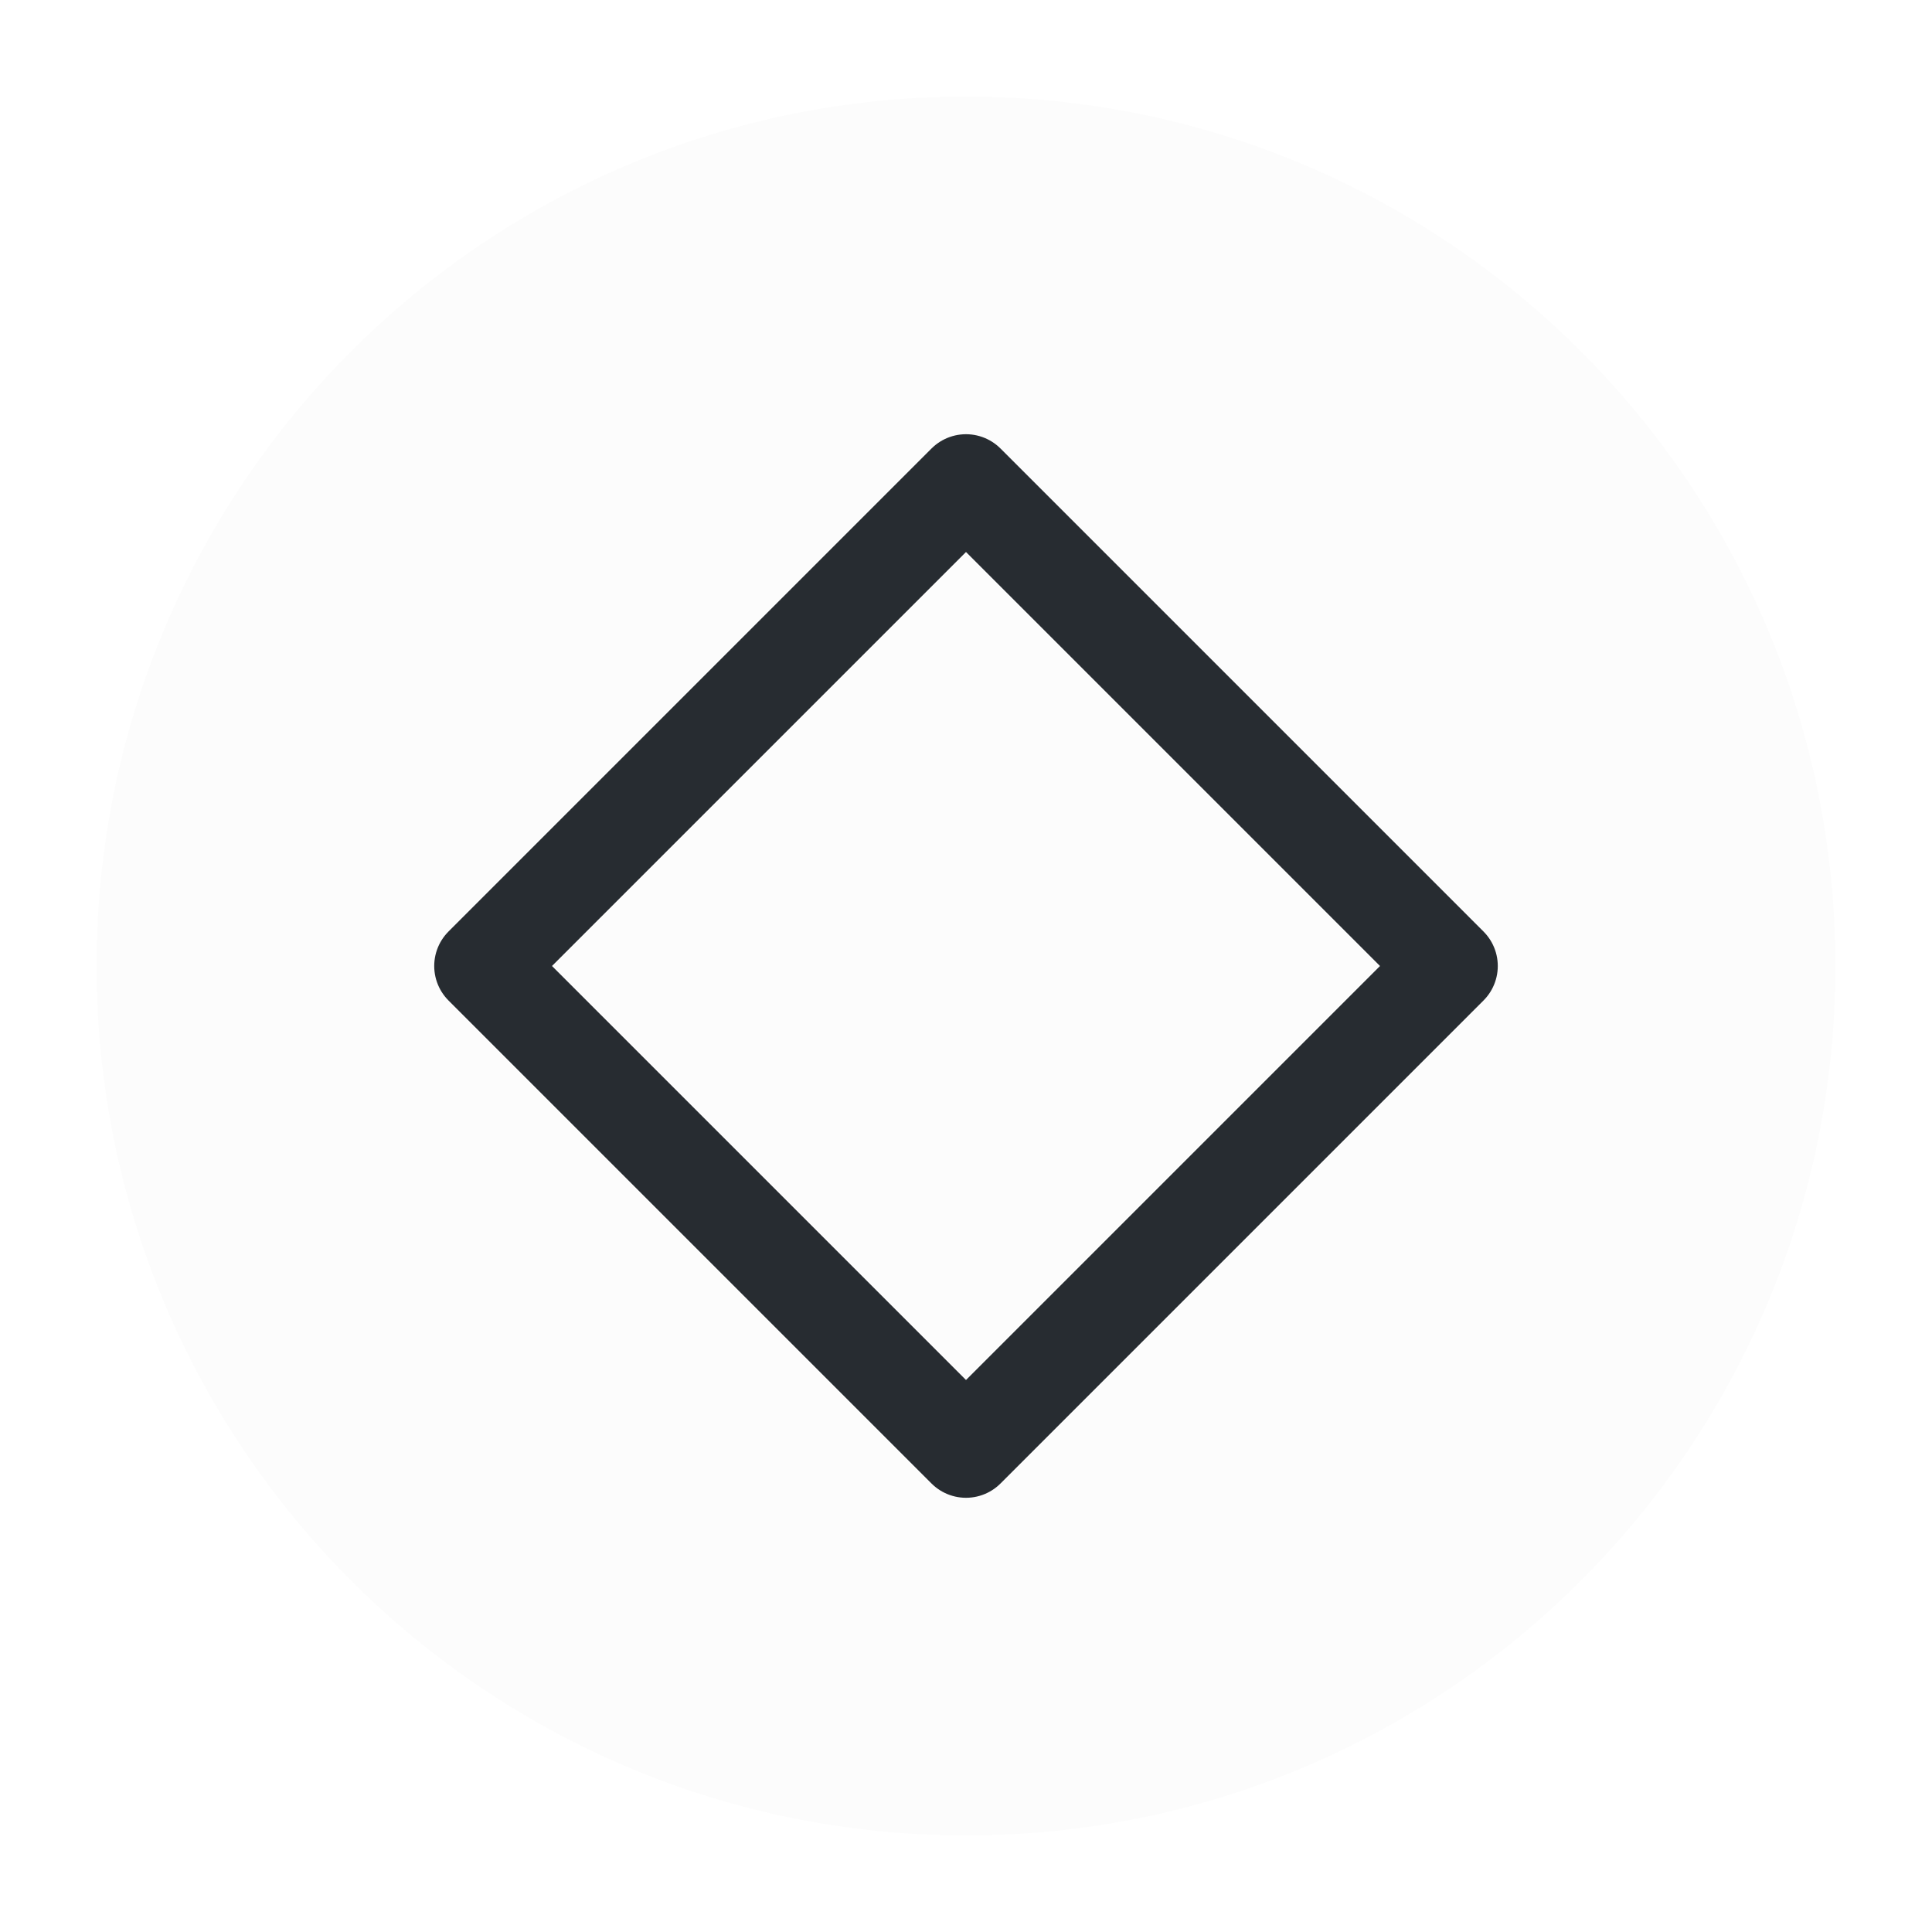
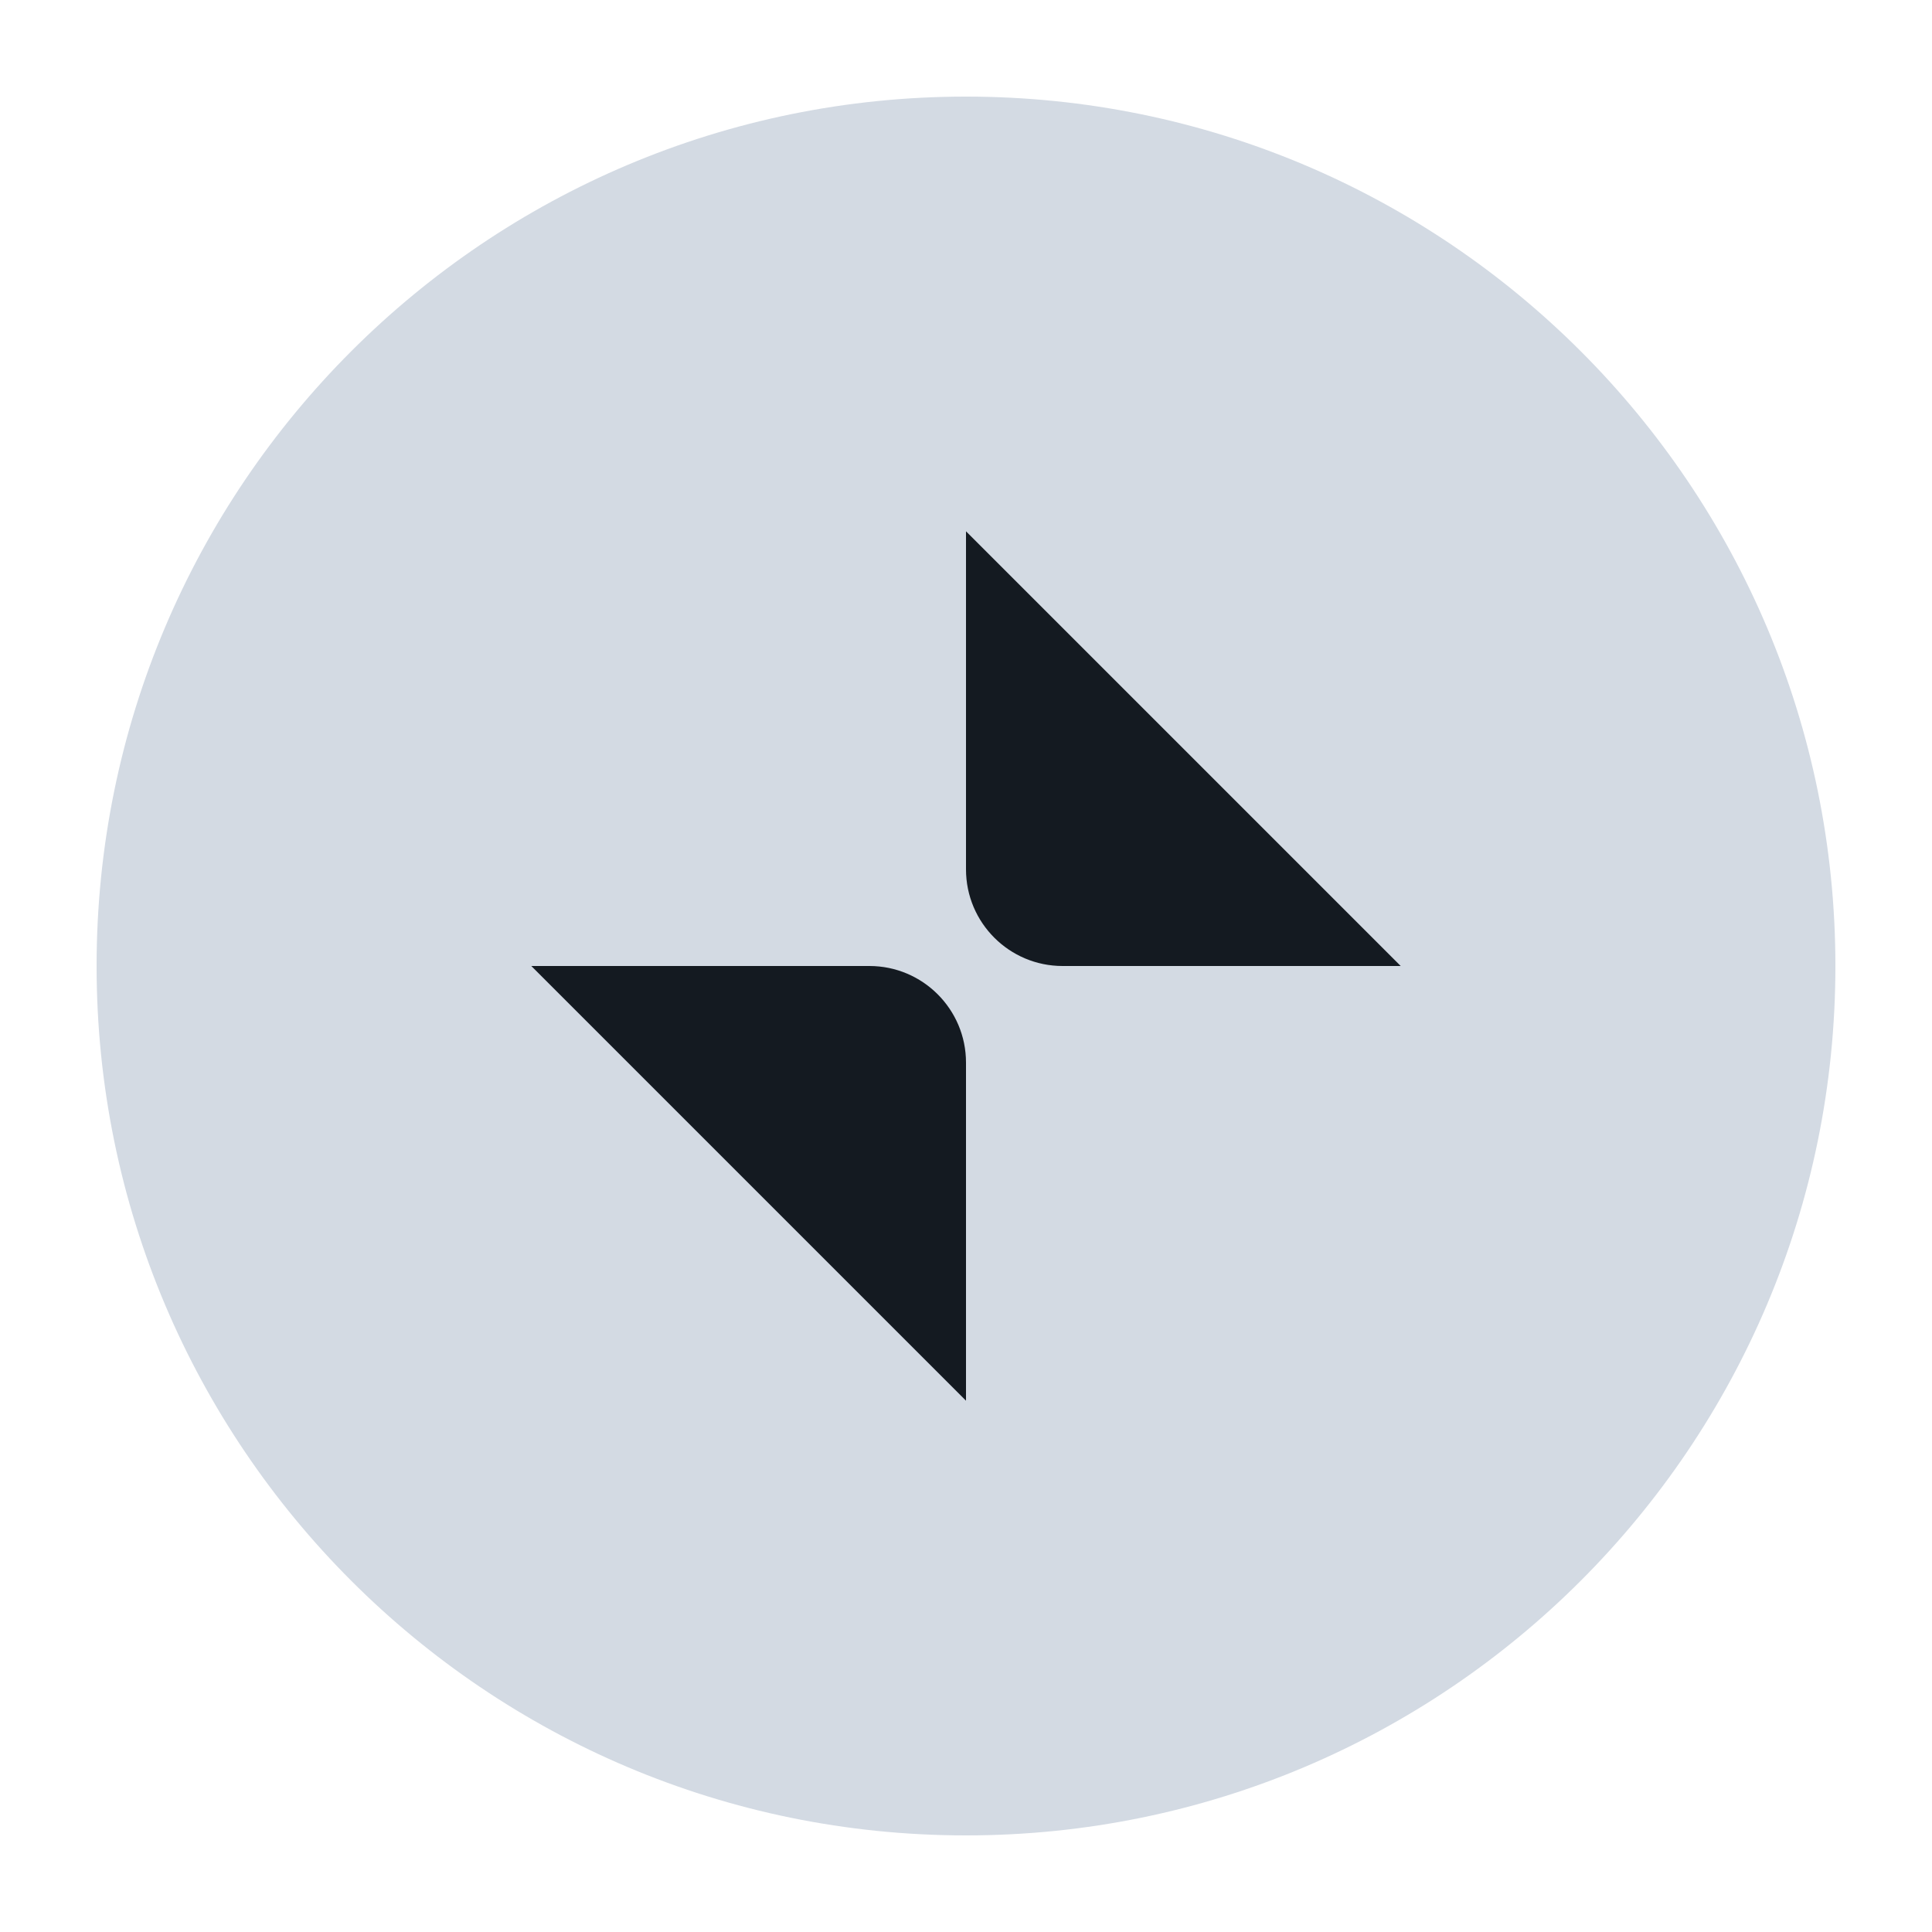
<svg xmlns="http://www.w3.org/2000/svg" viewBox="0 0 50 50" version="1.2" baseProfile="tiny">
  <defs>
</defs>
  <g fill="none" stroke="black" stroke-width="1" fill-rule="evenodd" stroke-linecap="square" stroke-linejoin="bevel">
-     <g fill="#fcfcfc" fill-opacity="1" stroke="none" transform="matrix(2.5,0,0,2.5,2.5,2.5)" font-family="Noto Sans" font-size="10" font-weight="400" font-style="normal">
-       <circle cx="9" cy="9" r="9" />
+     <g fill="none" stroke="#000000" stroke-opacity="1" stroke-width="1" stroke-linecap="square" stroke-linejoin="bevel" transform="matrix(1,0,0,1,0,0)" font-family="Noto Sans" font-size="10" font-weight="400" font-style="normal">
+ </g>
+     <g fill="none" stroke="#000000" stroke-opacity="1" stroke-width="1" stroke-linecap="square" stroke-linejoin="bevel" transform="matrix(1,0,0,1,0,0)" font-family="Noto Sans" font-size="10" font-weight="400" font-style="normal">
+ </g>
+     <g fill="#d3dae3" fill-opacity="1" stroke="none" transform="matrix(1,0,0,1,2.5,2.5)" font-family="Noto Sans" font-size="10" font-weight="400" font-style="normal">
+       <circle cx="22.5" cy="22.5" r="22.5" />
    </g>
-     <g fill="none" stroke="#272c31" stroke-opacity="1" stroke-width="1.01" stroke-linecap="round" stroke-linejoin="round" transform="matrix(2.5,0,0,2.5,2.5,2.5)" font-family="Noto Sans" font-size="10" font-weight="400" font-style="normal">
-       <path vector-effect="none" fill-rule="evenodd" d="M4,9 L9,4 L14,9 L9,14 L4,9" />
+     <g fill="none" stroke="#000000" stroke-opacity="1" stroke-width="1" stroke-linecap="square" stroke-linejoin="bevel" transform="matrix(1,0,0,1,0,0)" font-family="Noto Sans" font-size="10" font-weight="400" font-style="normal">
+ </g>
+     <g fill="none" stroke="#141a21" stroke-opacity="1" stroke-width="1.001" stroke-linecap="square" stroke-linejoin="bevel" transform="matrix(2.5,0,0,2.5,2.5,2.5)" font-family="Noto Sans" font-size="10" font-weight="400" font-style="normal">
+ </g>
+     <g fill="#141a21" fill-opacity="1" stroke="none" transform="matrix(2.5,0,0,2.5,2.5,2.5)" font-family="Noto Sans" font-size="10" font-weight="400" font-style="normal">
+       <path vector-effect="none" fill-rule="evenodd" d="M4.5,9 L8,9 C8.552,9 9,9.448 9,10 L9,13.5 L4.5,9 Z " />
+       <path vector-effect="none" fill-rule="evenodd" d="M9,4.5 L9,8 C9,8.552 9.448,9 10,9 L13.5,9 L9,4.5 Z " />
    </g>
+     <g fill="none" stroke="#141a21" stroke-opacity="1" stroke-width="1.001" stroke-linecap="square" stroke-linejoin="bevel" transform="matrix(2.5,0,0,2.5,2.5,2.5)" font-family="Noto Sans" font-size="10" font-weight="400" font-style="normal">
+ </g>
    <g fill="none" stroke="#000000" stroke-opacity="1" stroke-width="1" stroke-linecap="square" stroke-linejoin="bevel" transform="matrix(1,0,0,1,0,0)" font-family="Noto Sans" font-size="10" font-weight="400" font-style="normal">
</g>
  </g>
</svg>
